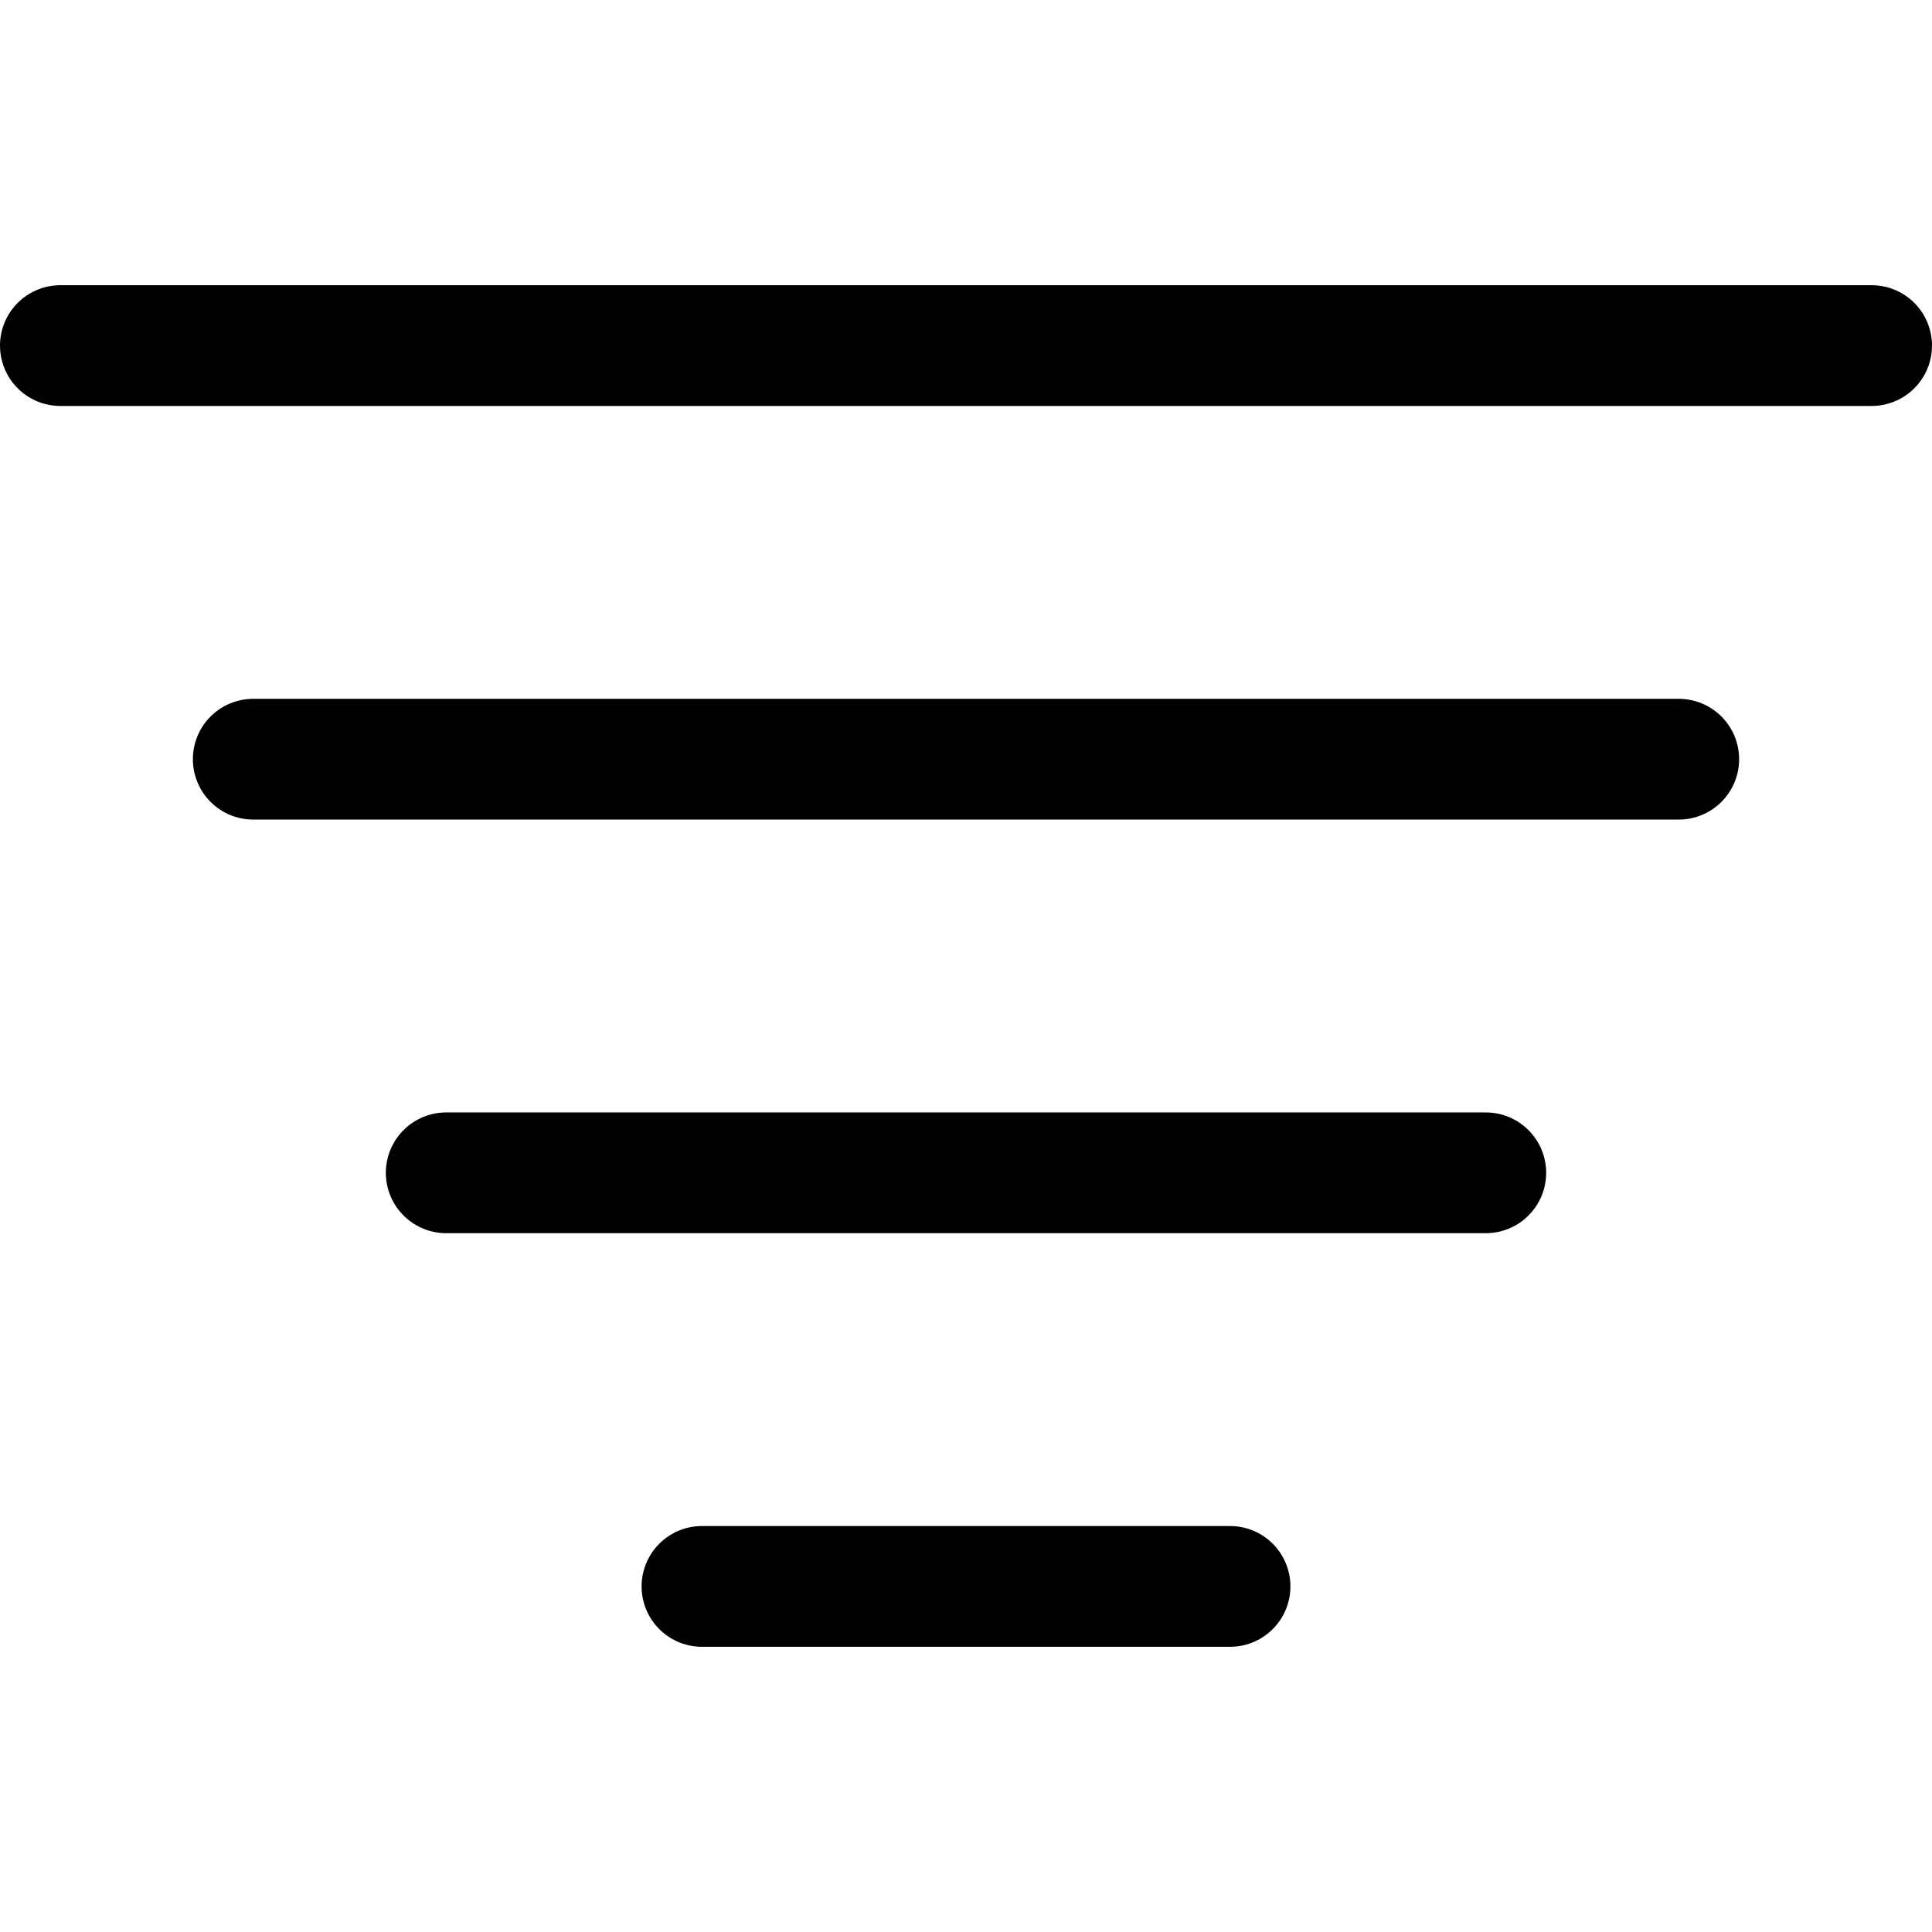
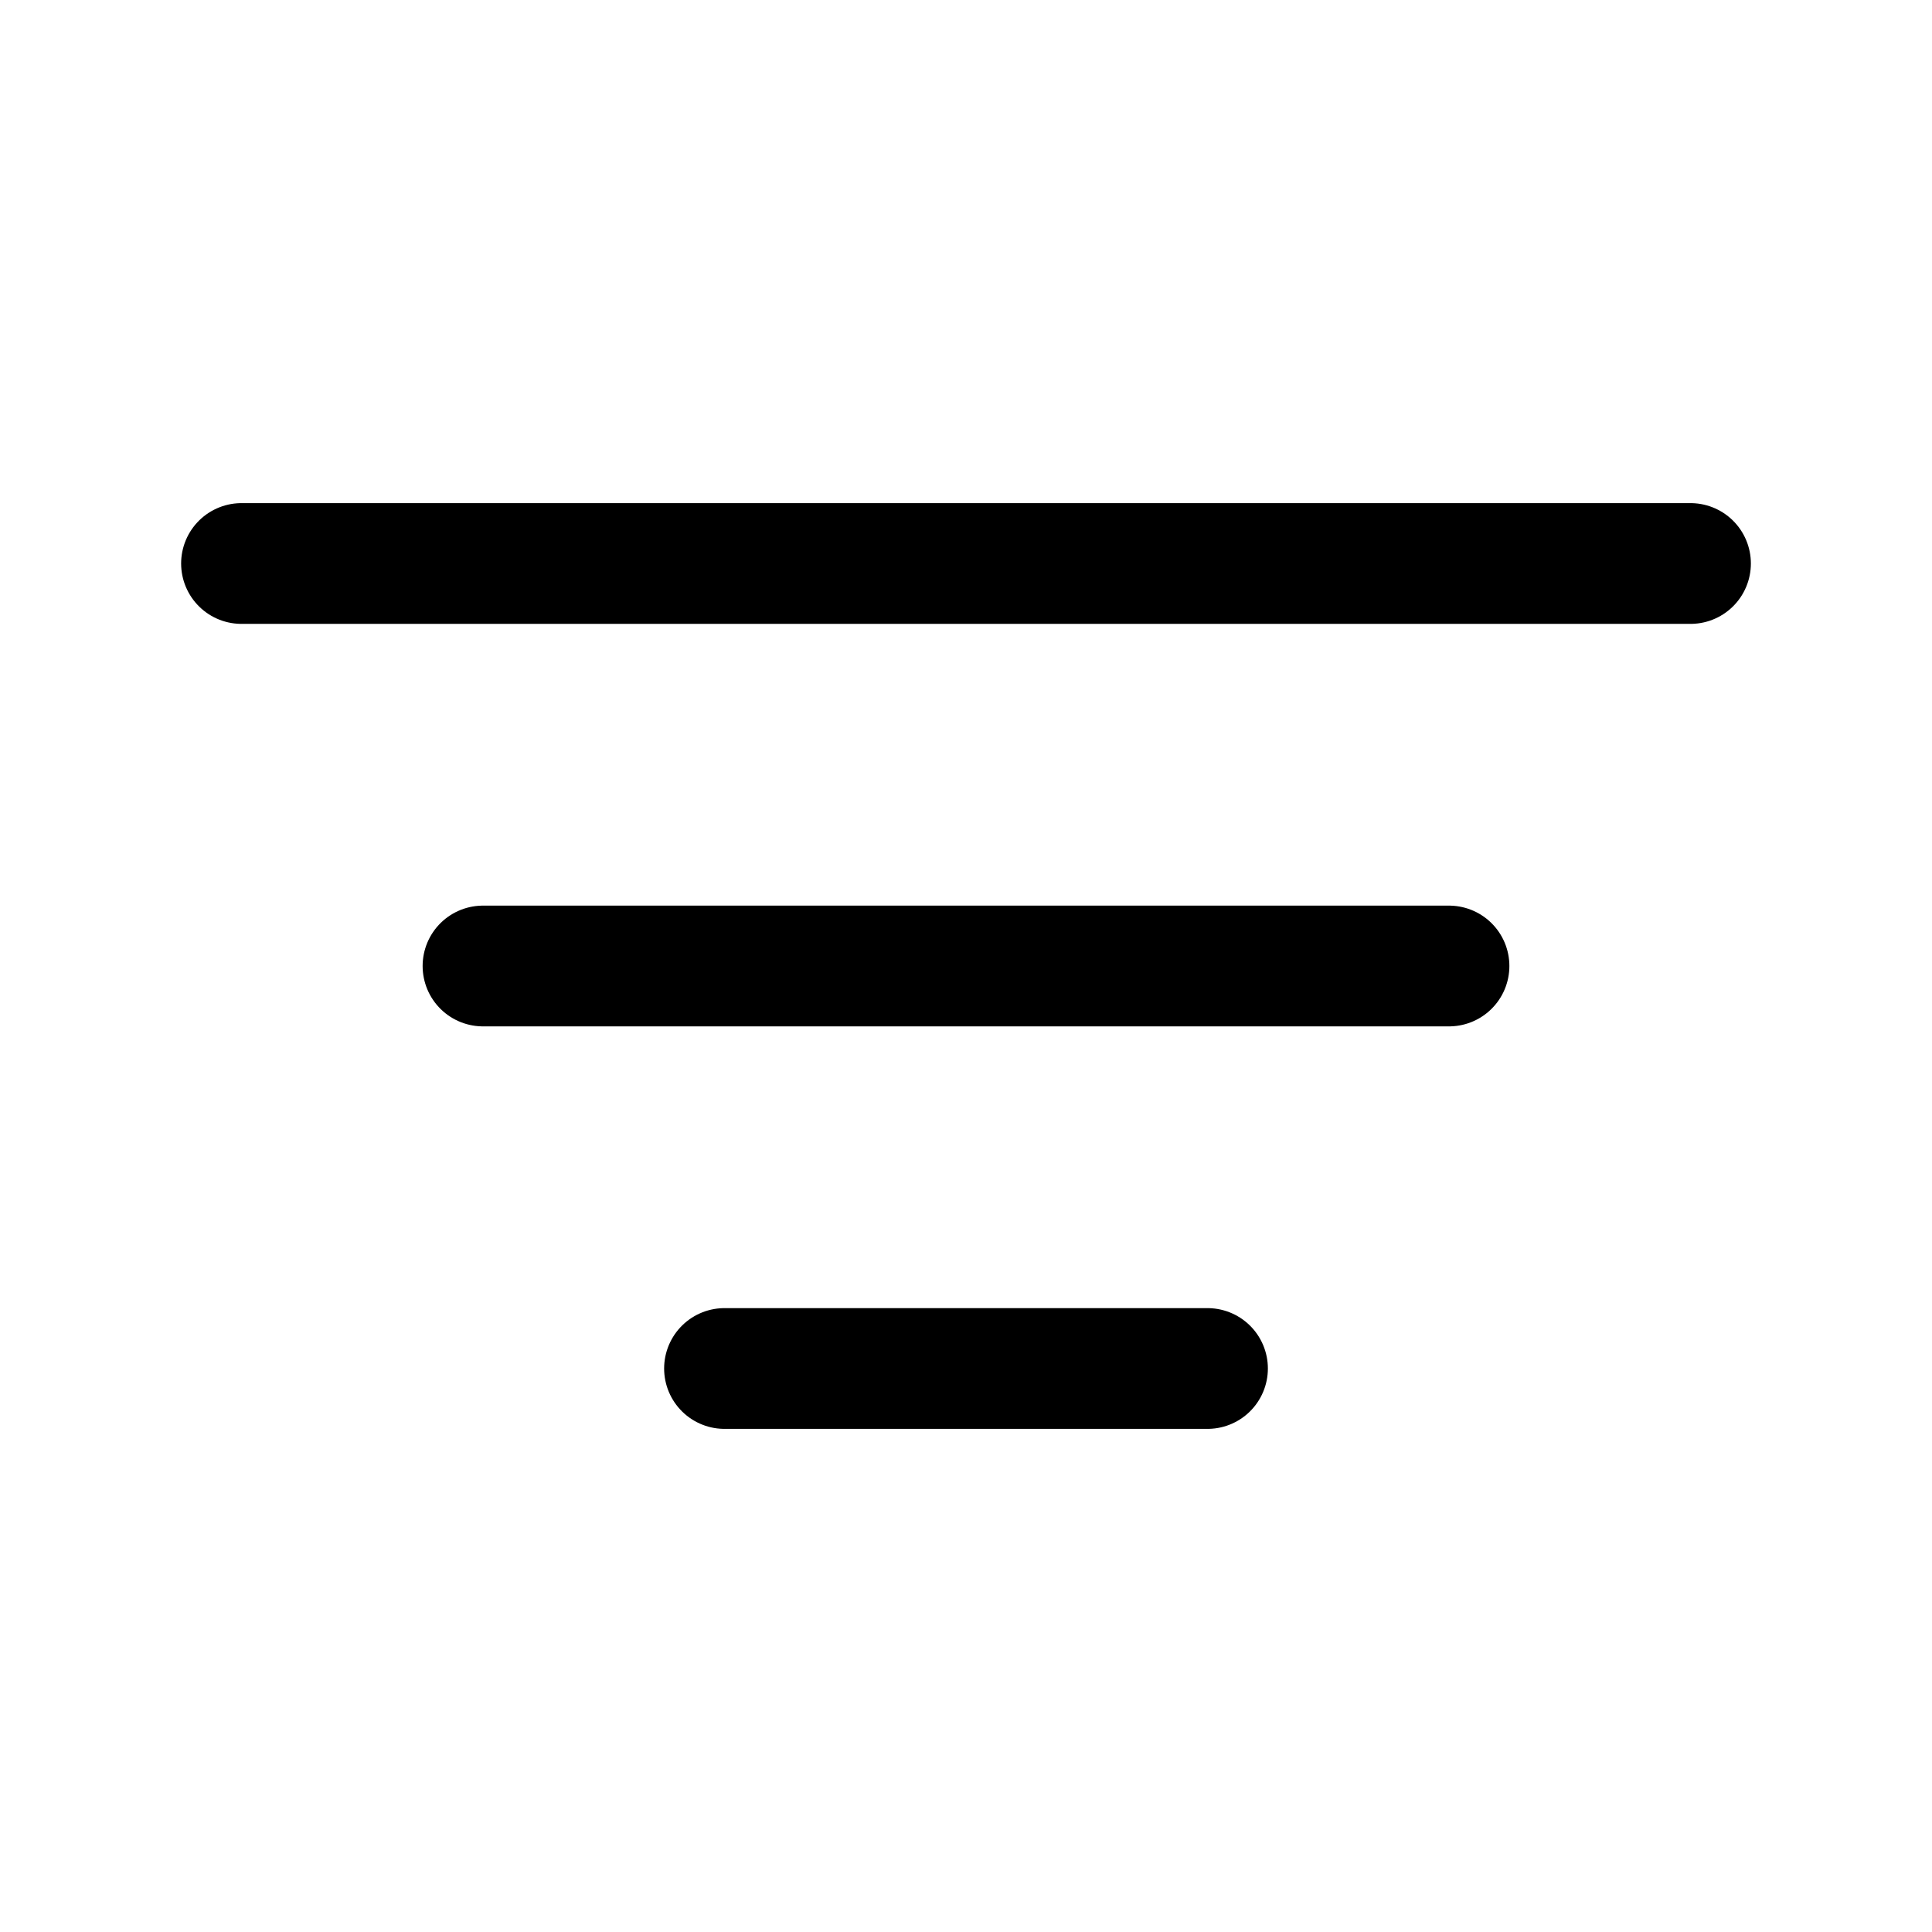
<svg xmlns="http://www.w3.org/2000/svg" viewBox="0 0 24 24" fill="none">
-   <path d="m0.75 4.293 22.5 0" fill="none" stroke="currentColor" stroke-linecap="round" stroke-linejoin="round" stroke-width="1.5" />
-   <path d="m3.146 9.431 17.708 0" fill="none" stroke="currentColor" stroke-linecap="round" stroke-linejoin="round" stroke-width="1.5" />
-   <path d="m5.543 14.569 12.914 0" fill="none" stroke="currentColor" stroke-linecap="round" stroke-linejoin="round" stroke-width="1.5" />
-   <path d="m8.72 19.707 6.56 0" fill="none" stroke="currentColor" stroke-linecap="round" stroke-linejoin="round" stroke-width="1.5" />
+   <path d="M3 7h18" fill="none" stroke="currentColor" stroke-linecap="round" stroke-width="1.5" />
+   <path d="M6 12h12" fill="none" stroke="currentColor" stroke-linecap="round" stroke-width="1.5" />
+   <path d="M9 17h6" fill="none" stroke="currentColor" stroke-linecap="round" stroke-width="1.5" />
</svg>
